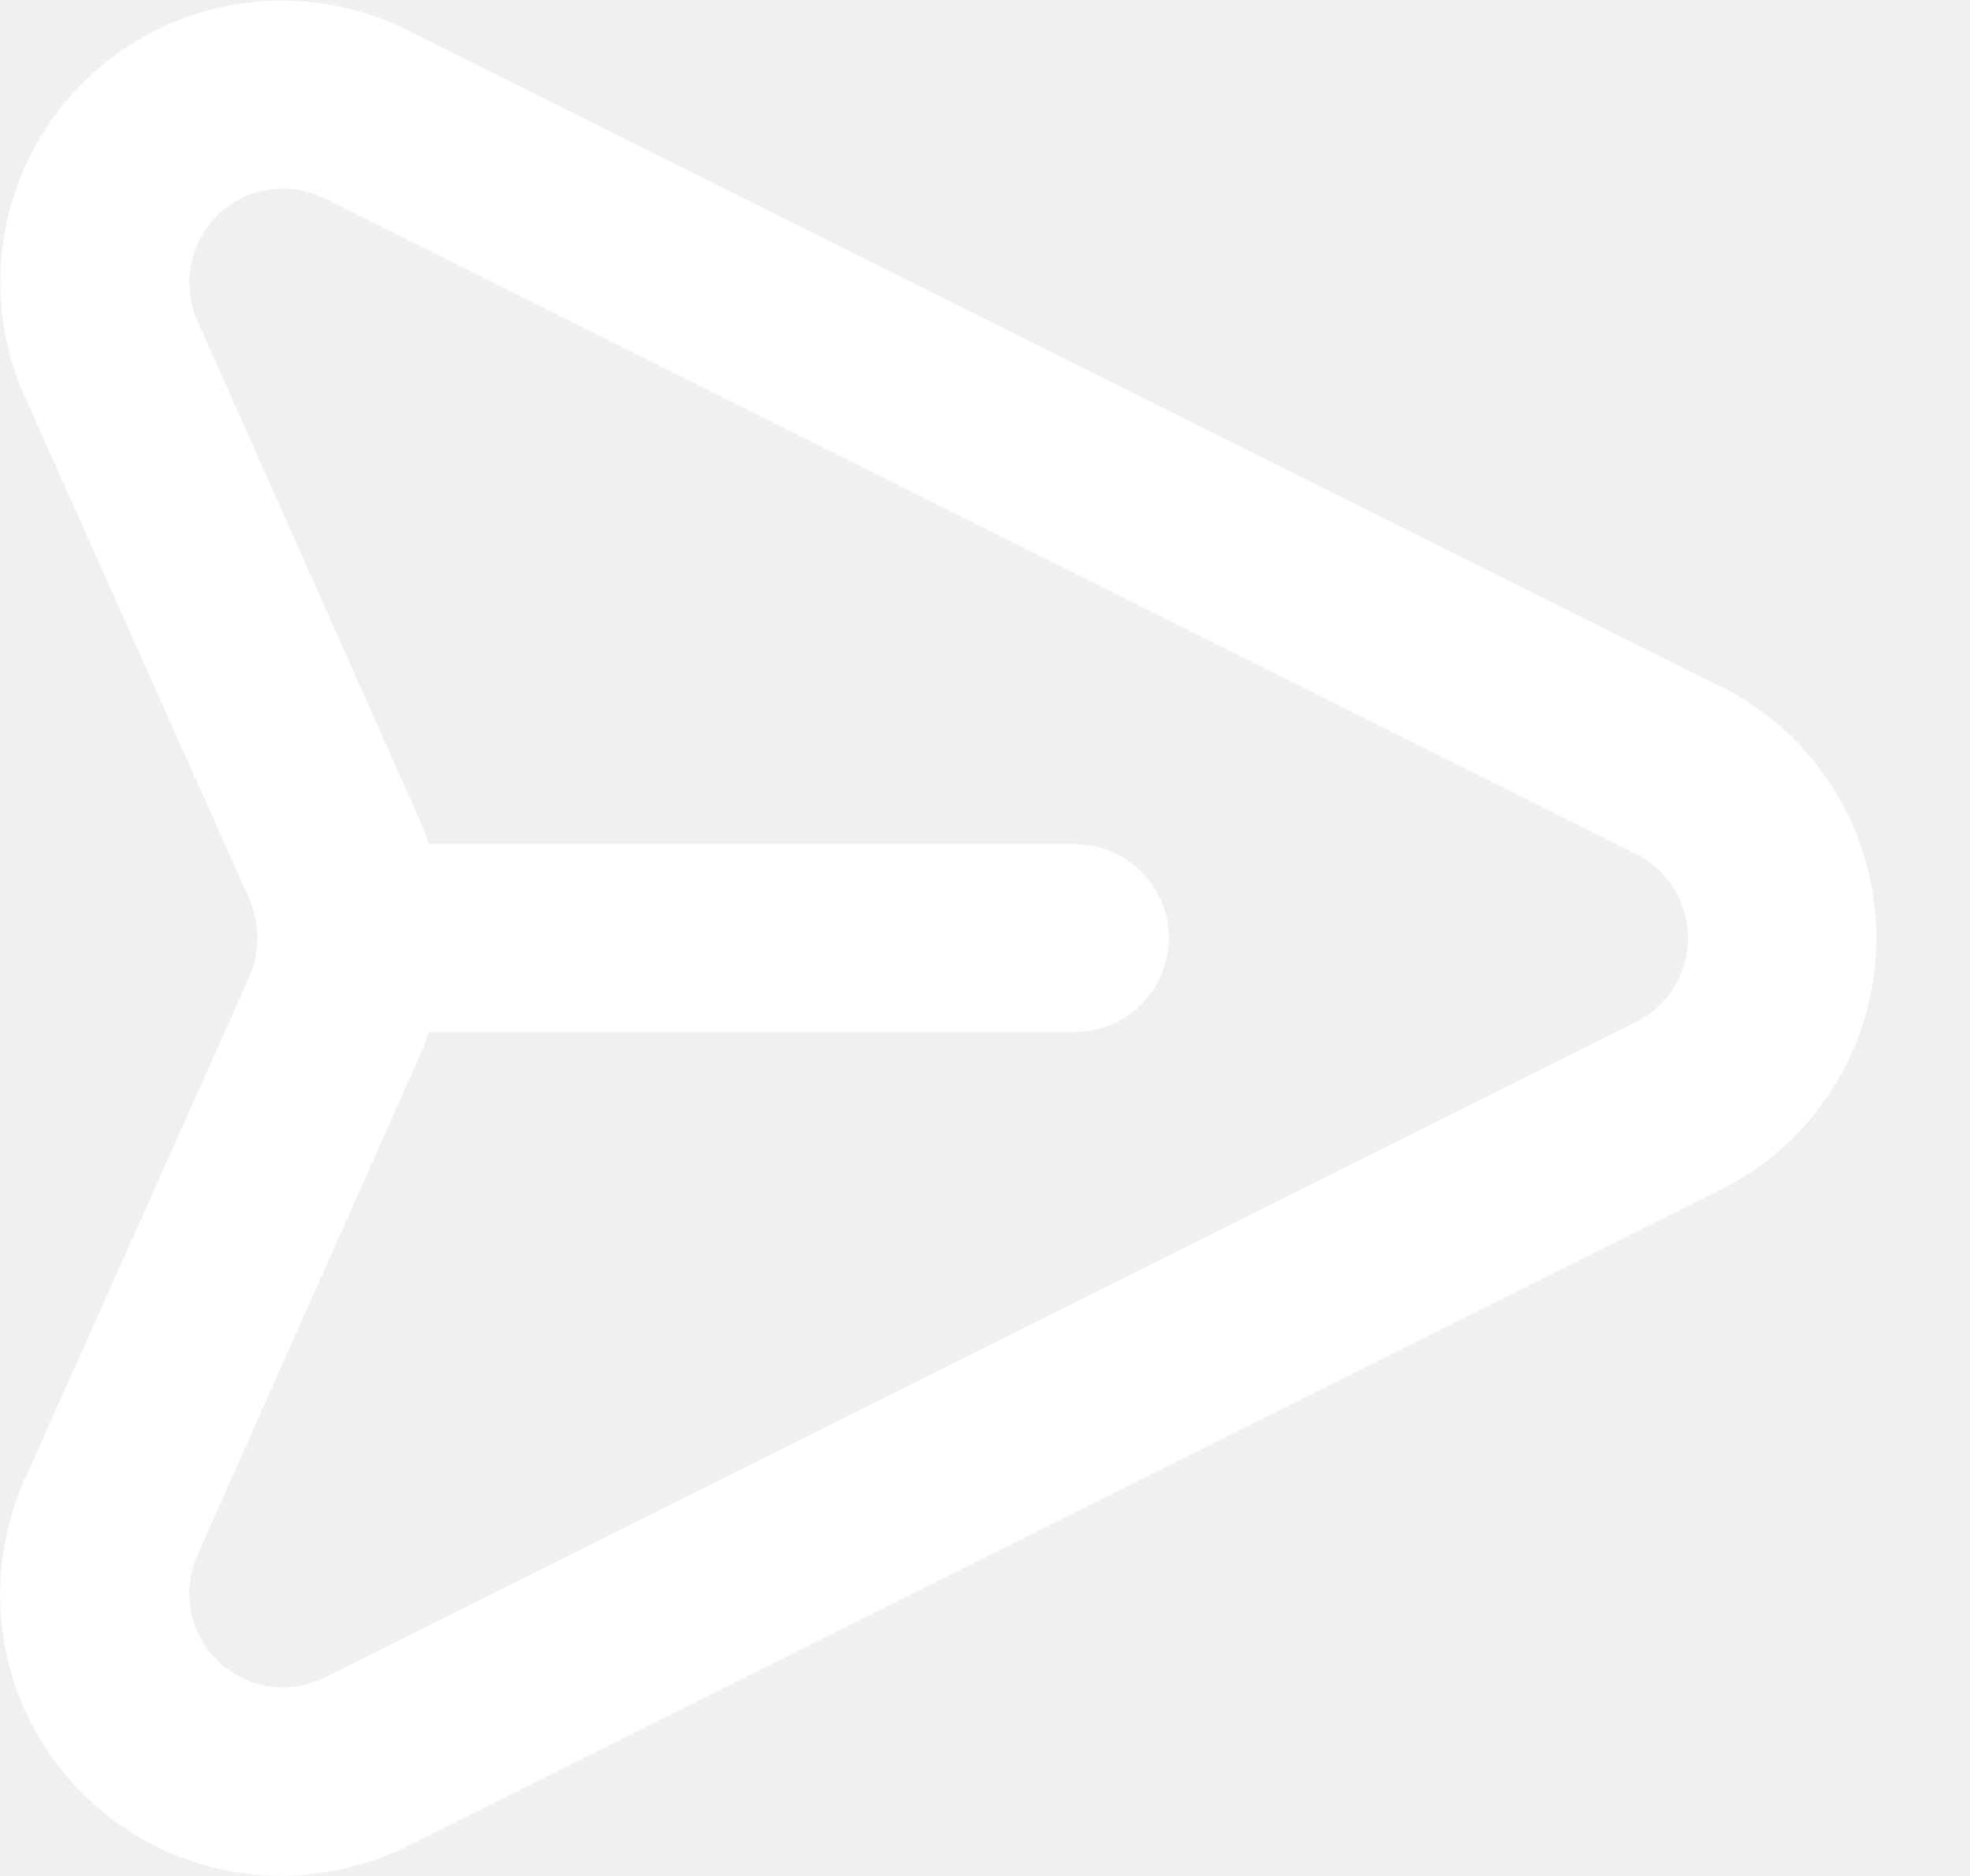
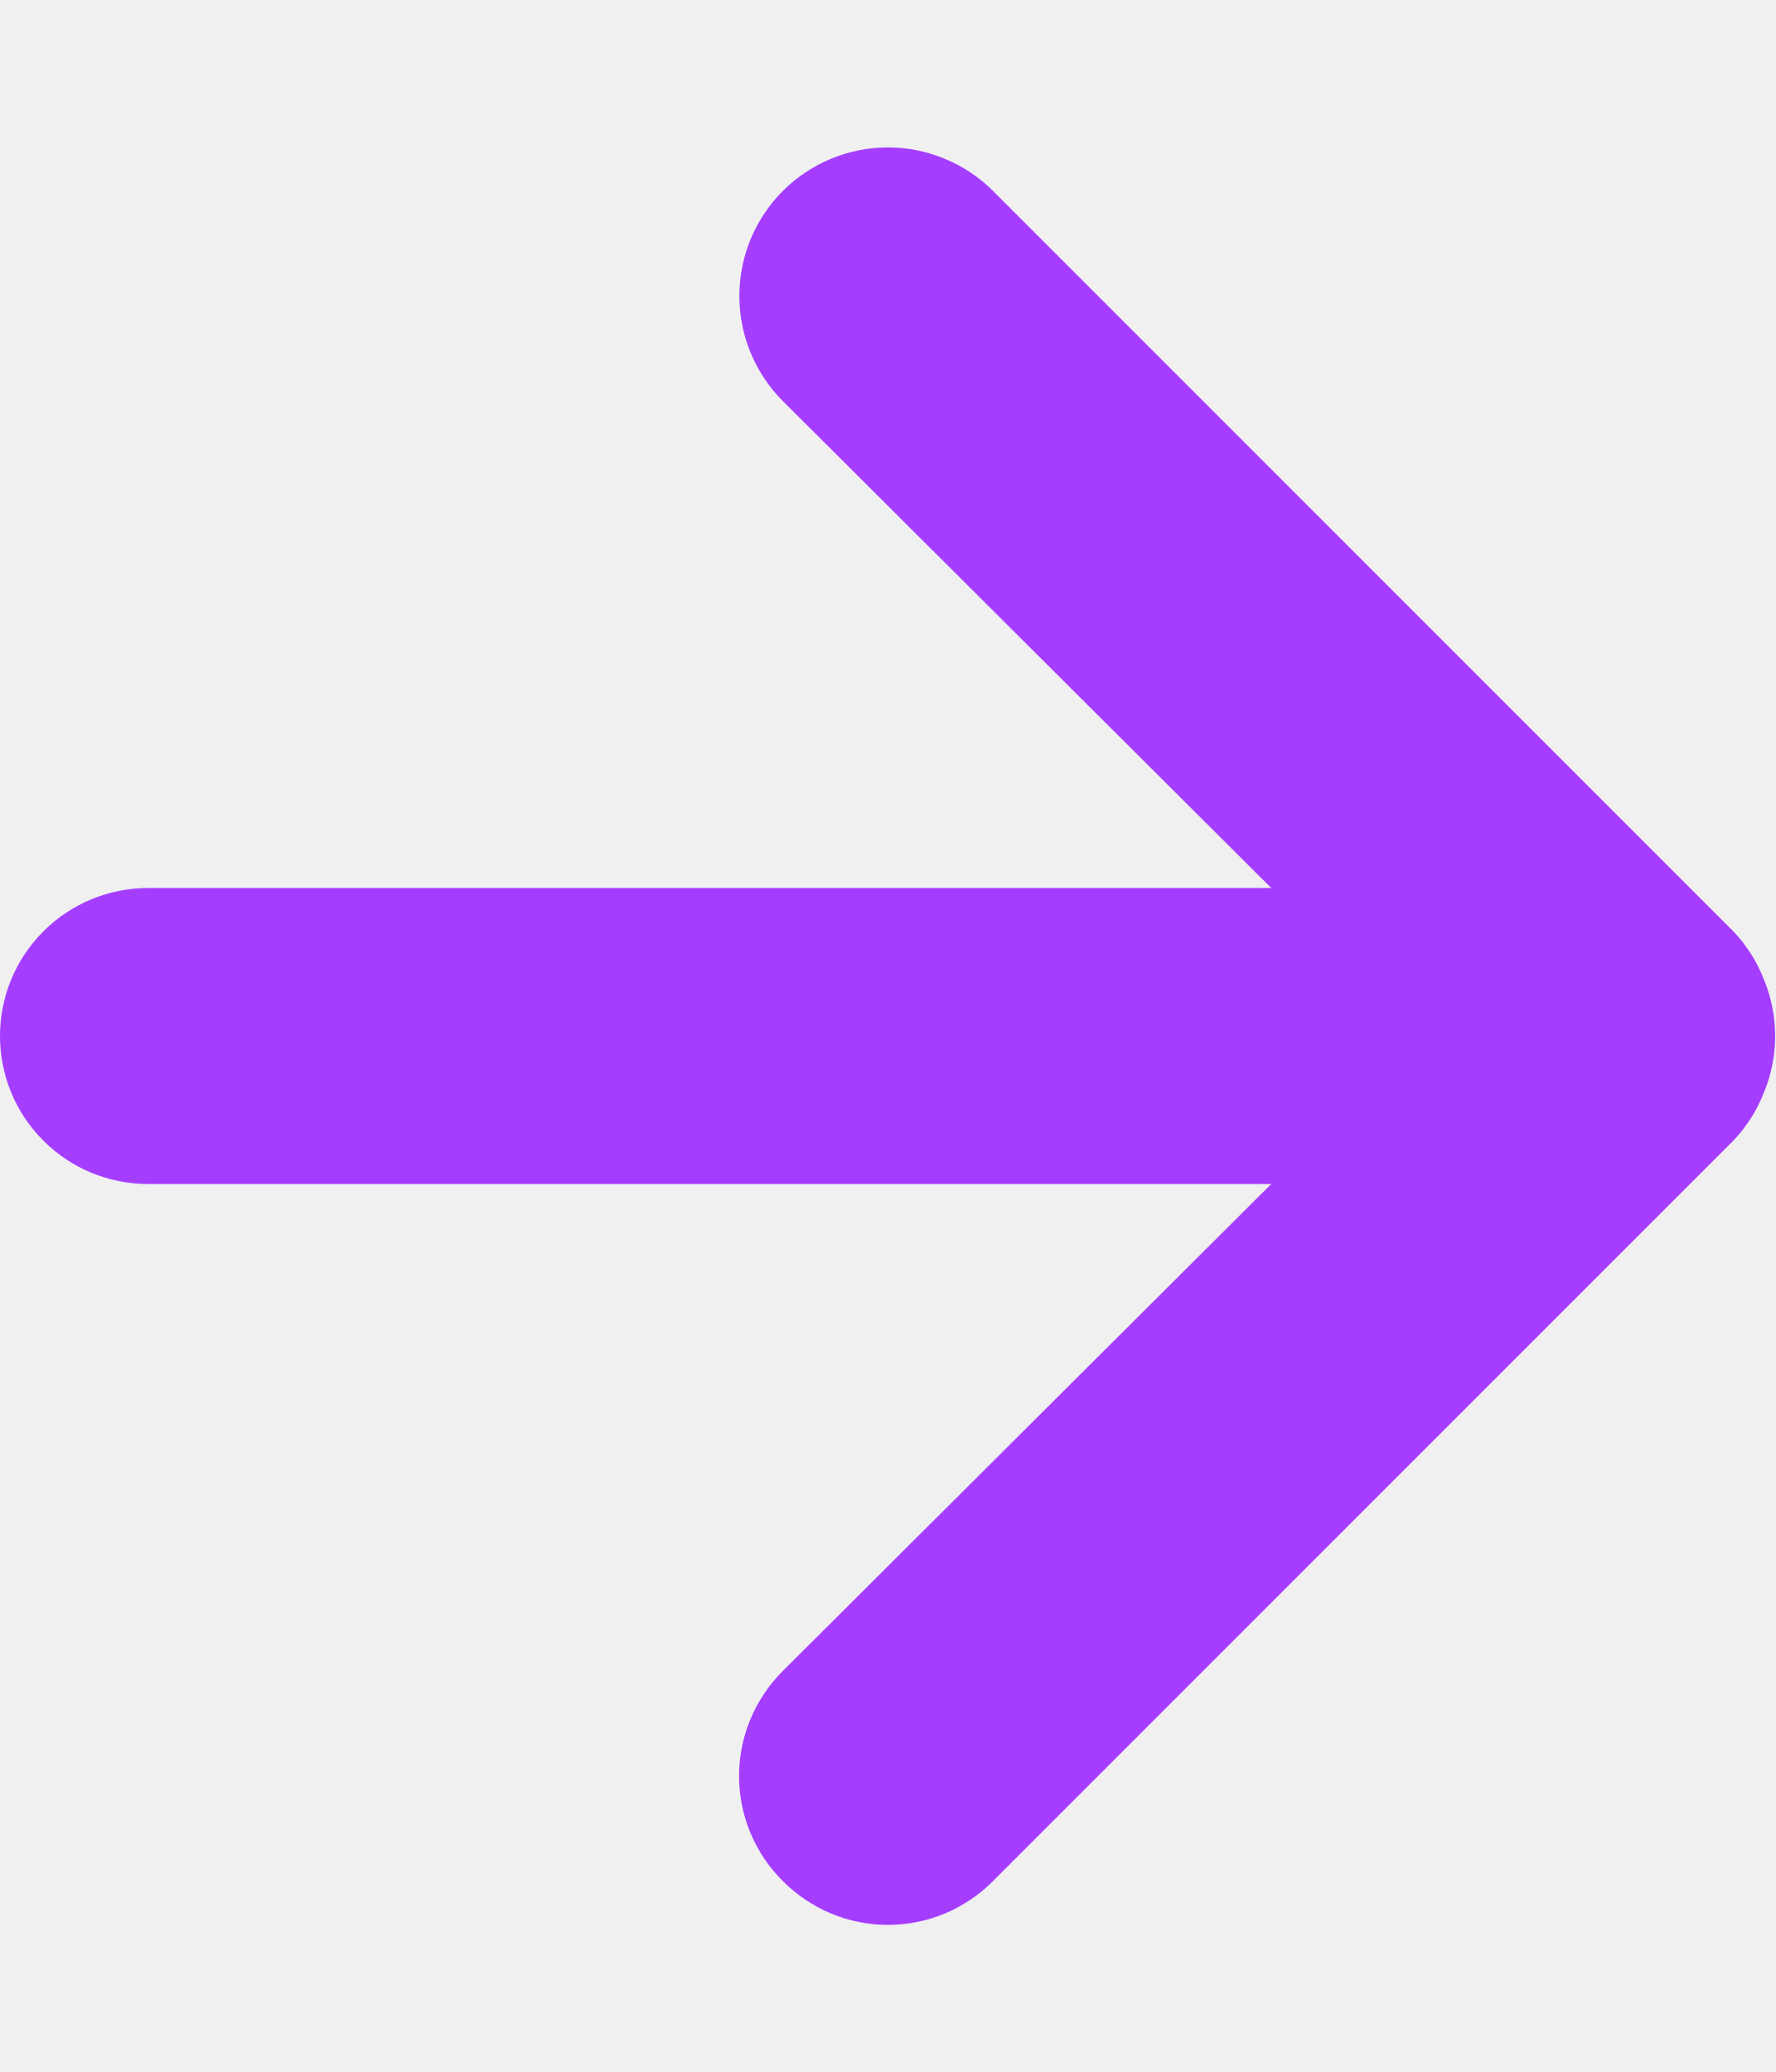
- <svg xmlns="http://www.w3.org/2000/svg" width="21" height="20" viewBox="0 0 21 20" fill="none">
-   <path d="M18.34 7.32L4.34 0.32C3.787 0.045 3.164 -0.053 2.553 0.04C1.943 0.132 1.376 0.411 0.93 0.837C0.484 1.264 0.18 1.817 0.06 2.423C-0.059 3.028 0.01 3.656 0.26 4.22L2.66 9.59C2.714 9.72 2.743 9.859 2.743 10C2.743 10.141 2.714 10.28 2.66 10.41L0.26 15.78C0.057 16.237 -0.029 16.737 0.01 17.235C0.049 17.734 0.212 18.215 0.485 18.634C0.757 19.053 1.13 19.398 1.569 19.636C2.008 19.875 2.5 20 3 20C3.468 19.995 3.929 19.886 4.35 19.68L18.35 12.68C18.847 12.43 19.264 12.047 19.556 11.574C19.847 11.101 20.002 10.556 20.002 10C20.002 9.444 19.847 8.899 19.556 8.426C19.264 7.953 18.847 7.57 18.35 7.32H18.34ZM17.45 10.89L3.45 17.89C3.266 17.978 3.06 18.008 2.858 17.976C2.657 17.944 2.47 17.85 2.324 17.709C2.177 17.567 2.076 17.384 2.037 17.185C1.997 16.985 2.019 16.777 2.1 16.59L4.49 11.22C4.521 11.148 4.548 11.075 4.57 11H11.46C11.725 11 11.98 10.895 12.167 10.707C12.355 10.52 12.46 10.265 12.46 10C12.46 9.735 12.355 9.481 12.167 9.293C11.98 9.105 11.725 9 11.46 9H4.57C4.548 8.925 4.521 8.852 4.49 8.78L2.1 3.41C2.019 3.223 1.997 3.016 2.037 2.816C2.076 2.616 2.177 2.433 2.324 2.291C2.47 2.15 2.657 2.057 2.858 2.024C3.06 1.992 3.266 2.022 3.45 2.11L17.45 9.11C17.614 9.194 17.751 9.322 17.847 9.479C17.943 9.636 17.994 9.816 17.994 10C17.994 10.184 17.943 10.365 17.847 10.522C17.751 10.679 17.614 10.806 17.45 10.89V10.89Z" fill="white" />
+ <svg xmlns="http://www.w3.org/2000/svg" width="12" height="14" viewBox="0 0 12 14" fill="none">
+   <path d="M11.92 6.62C11.872 6.497 11.801 6.385 11.71 6.29L6.71 1.29C6.617 1.197 6.506 1.123 6.384 1.073C6.262 1.022 6.132 0.996 6 0.996C5.734 0.996 5.478 1.102 5.29 1.29C5.197 1.383 5.123 1.494 5.072 1.616C5.022 1.738 4.996 1.868 4.996 2C4.996 2.266 5.102 2.522 5.29 2.71L8.59 6H1C0.735 6 0.48 6.106 0.293 6.293C0.105 6.481 0 6.735 0 7C0 7.265 0.105 7.52 0.293 7.707C0.48 7.895 0.735 8 1 8H8.59L5.29 11.29C5.196 11.383 5.122 11.494 5.071 11.616C5.02 11.738 4.994 11.868 4.994 12C4.994 12.132 5.02 12.263 5.071 12.385C5.122 12.507 5.196 12.617 5.29 12.71C5.383 12.804 5.494 12.878 5.615 12.929C5.737 12.98 5.868 13.006 6 13.006C6.132 13.006 6.263 12.98 6.385 12.929C6.506 12.878 6.617 12.804 6.71 12.71L11.71 7.71C11.801 7.615 11.872 7.503 11.92 7.38C12.02 7.137 12.02 6.864 11.92 6.62Z" fill="#A53DFF" />
</svg>
